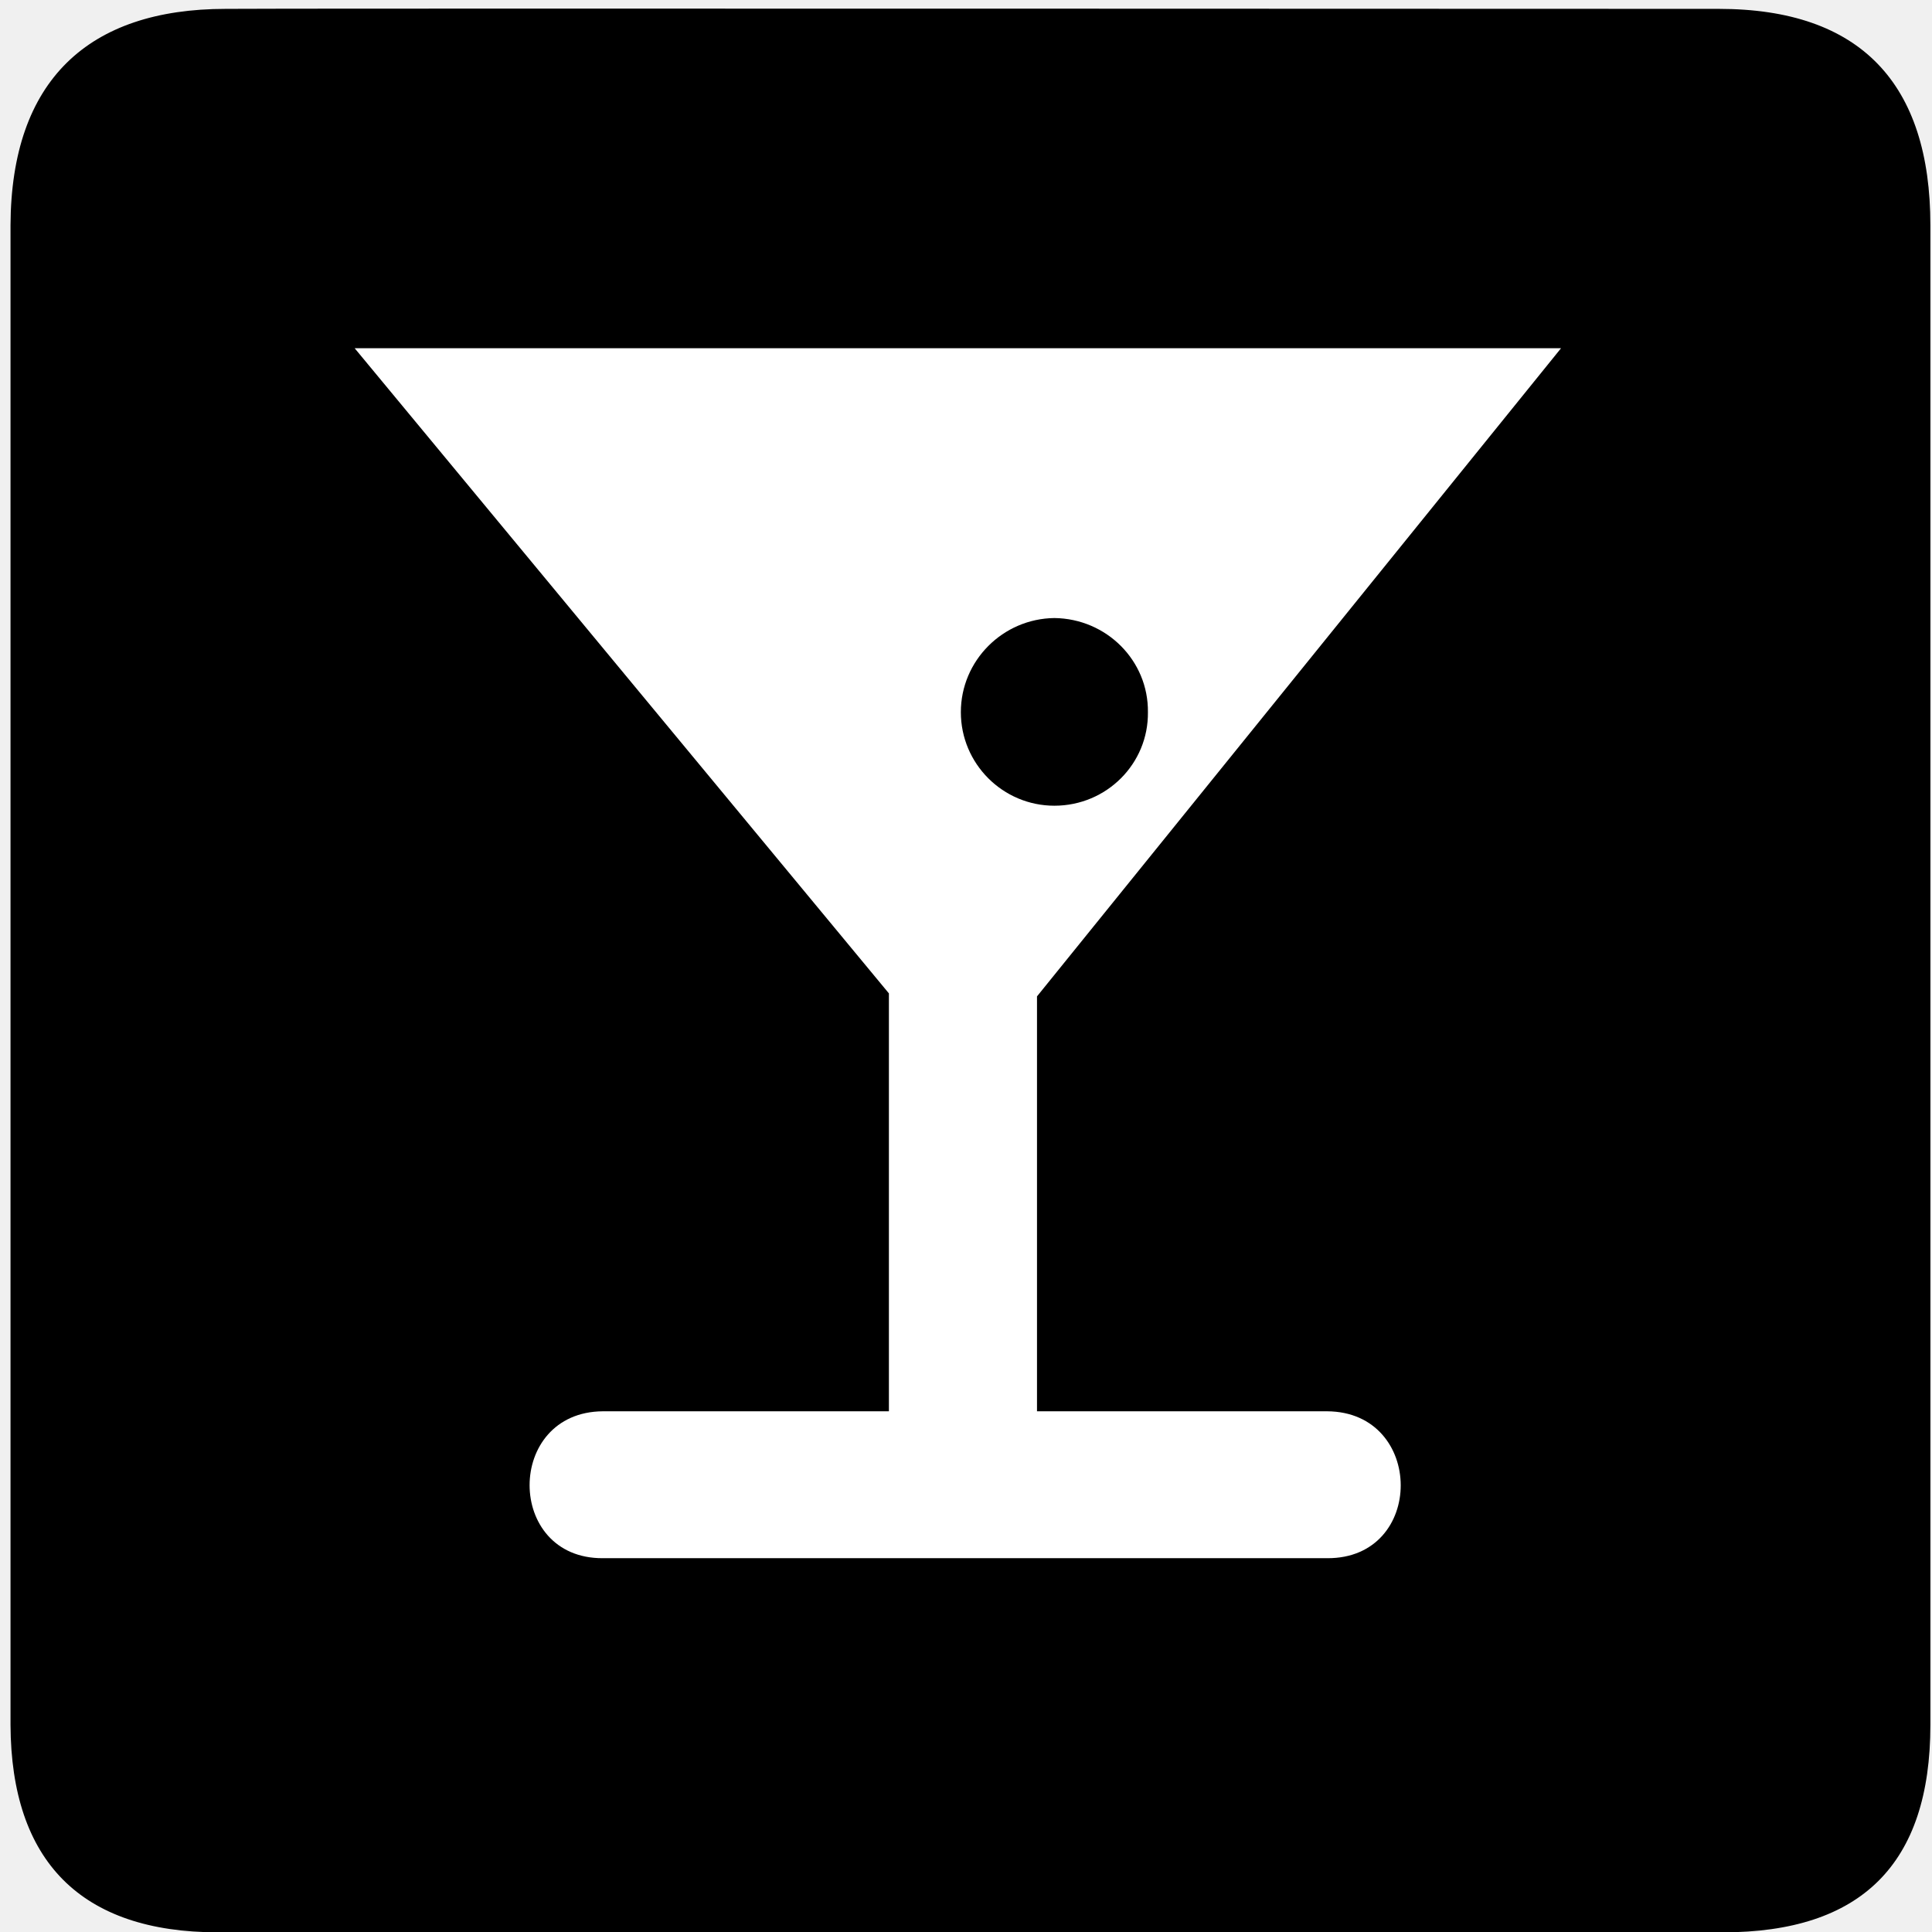
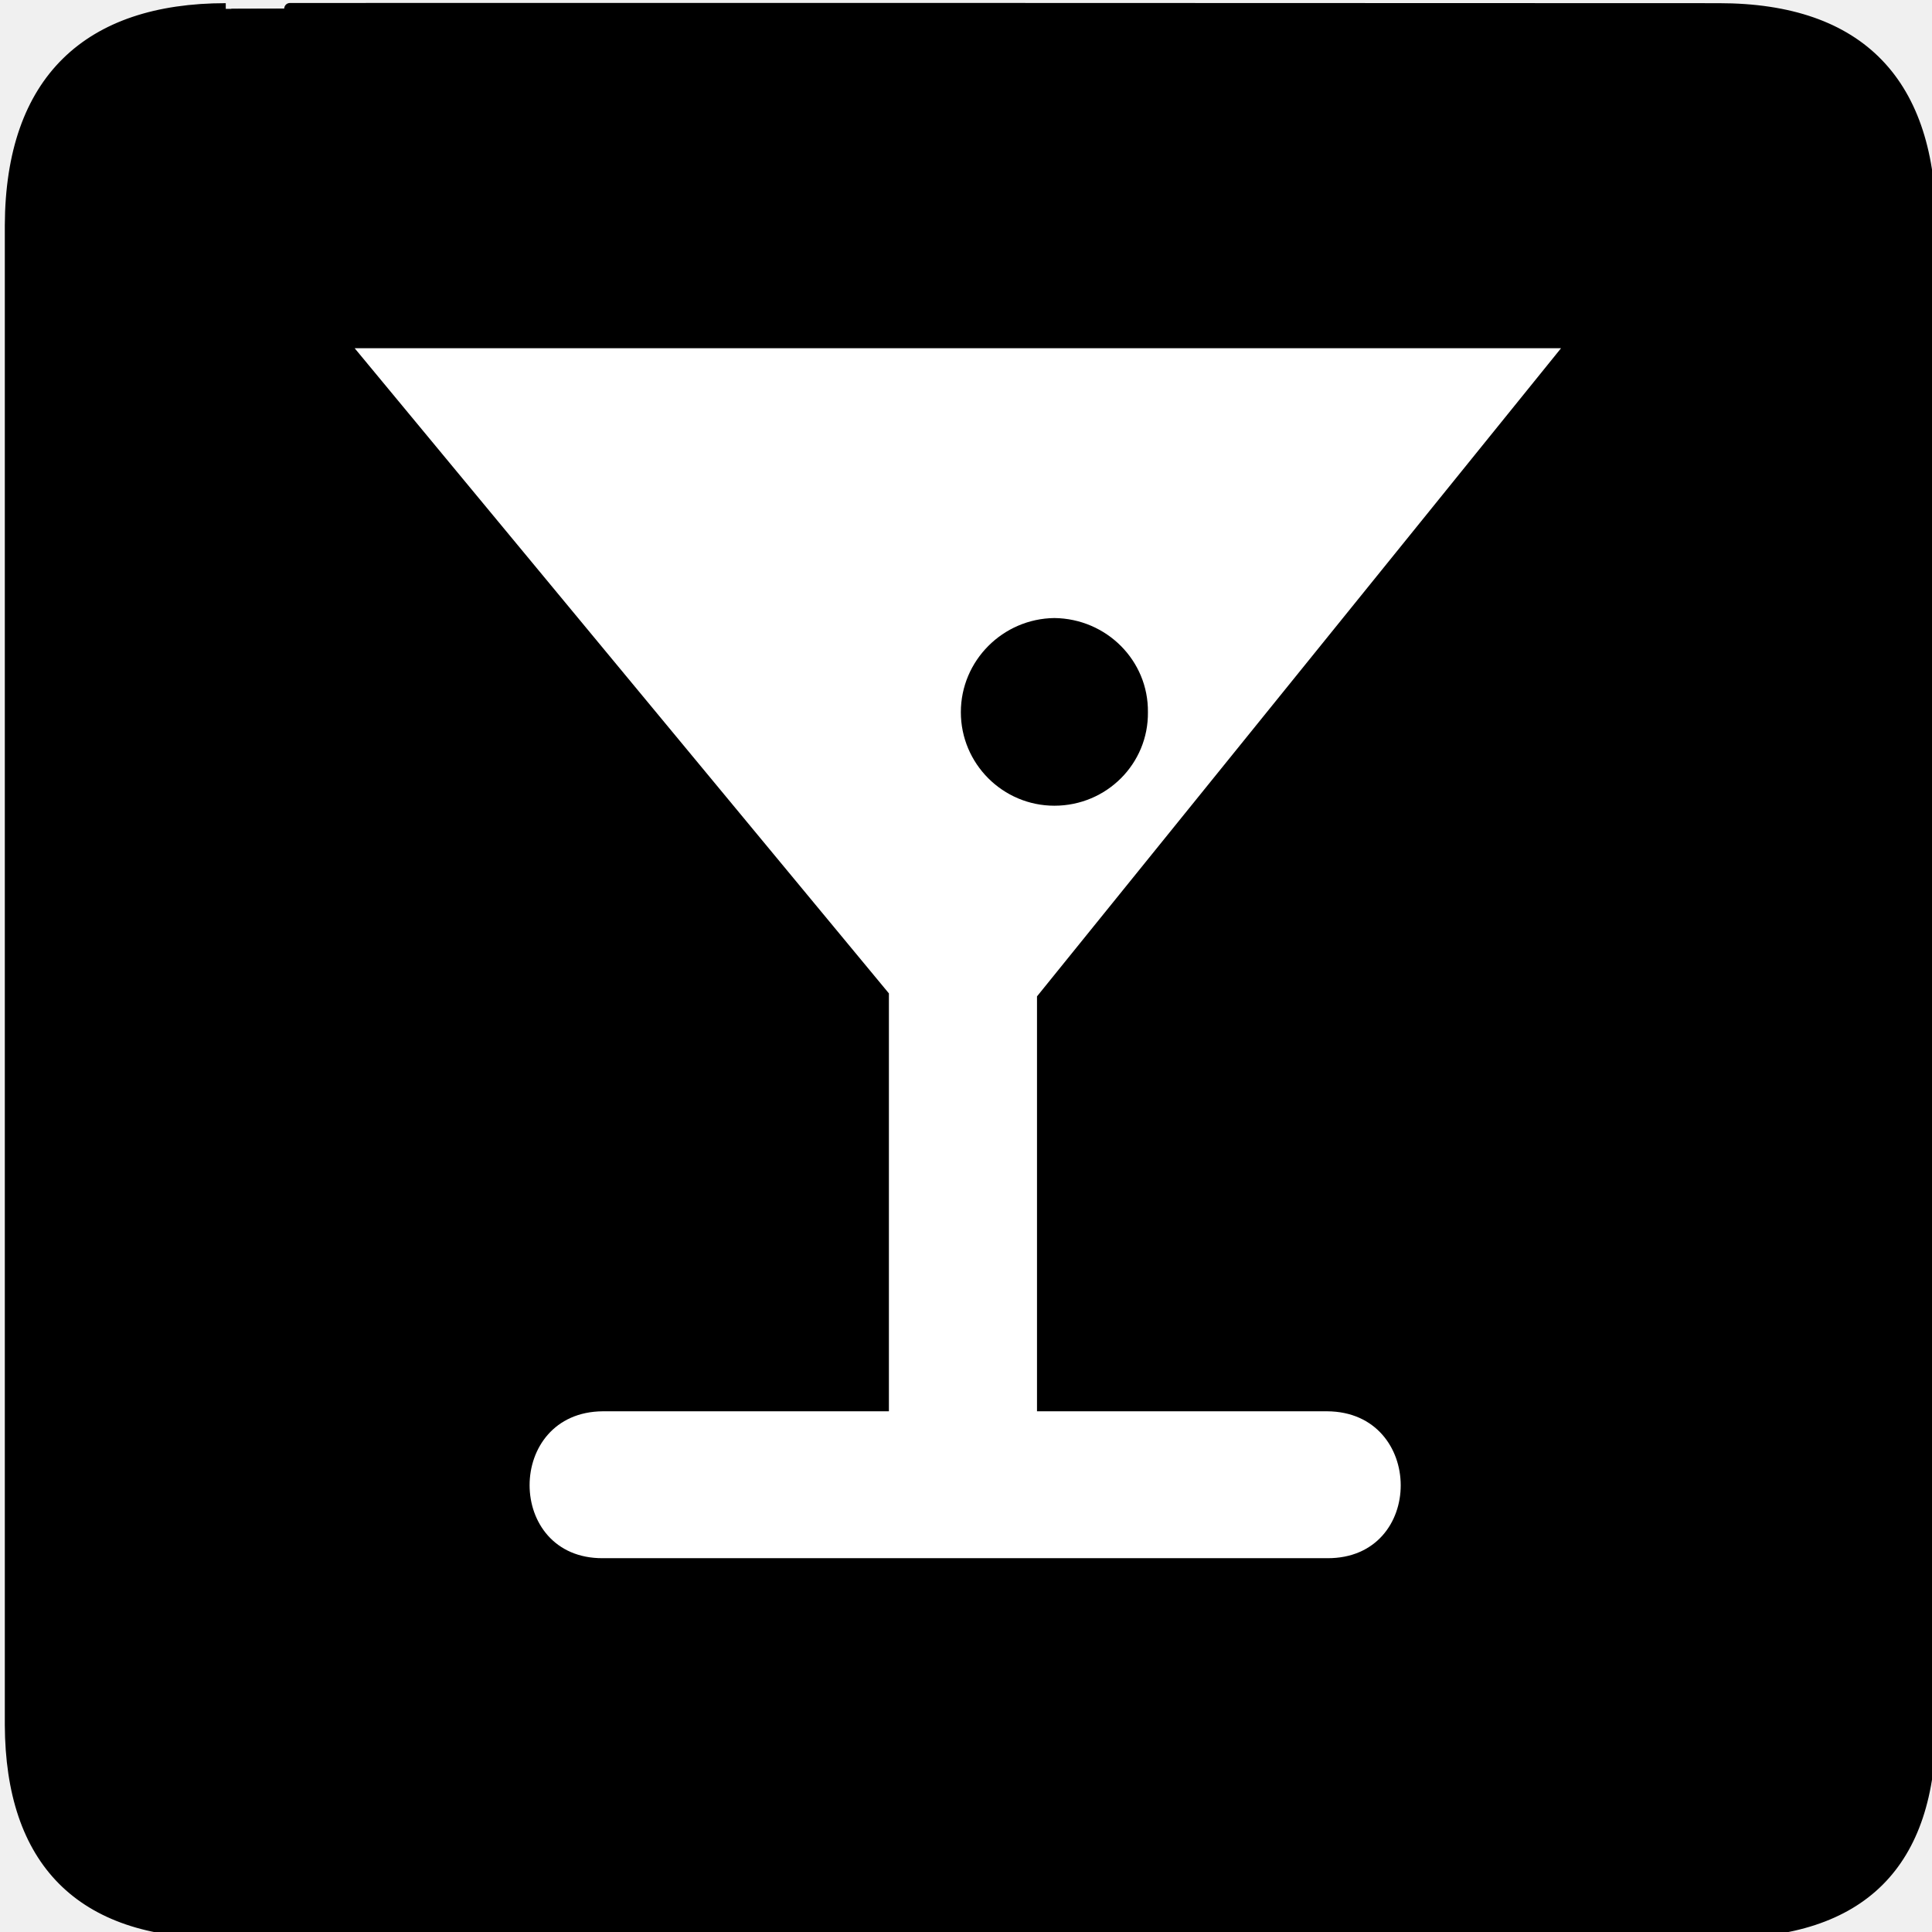
<svg xmlns="http://www.w3.org/2000/svg" version="1.1" baseProfile="full" width="89.928px" id="pub" viewBox="0 0 580 580">
  <g style="fill-rule: nonzero;stroke-linecap:butt;">
-     <path style="fill:#7777777;stroke:none;stroke-width:0.28;stroke-linejoin:bevel" d="M 67.776,2.663 C 26.556,2.663 3.336,24.082 3.156,67.642 L 3.156,517.819 C 3.336,558.679 24.216,580.099 65.436,580.099 L 517.233,580.099 C 558.633,580.099 579.513,559.759 579.513,517.819 L 579.513,67.642 C 579.513,25.162 558.633,2.663 515.973,2.663 C 515.973,2.663 67.776,2.483 67.776,2.663 z " />
-     <path style="fill:none;stroke:#7777777;stroke-width:3.42;stroke-linejoin:miter" d="M 67.776,2.663 C 26.556,2.663 3.336,24.082 3.156,67.642 L 3.156,517.819 C 3.336,558.679 24.216,580.099 65.436,580.099 L 517.233,580.099 C 558.633,580.099 579.513,559.759 579.513,517.819 L 579.513,67.642 C 579.513,25.162 558.633,2.663 515.973,2.663 C 515.973,2.663 67.776,2.483 67.776,2.663" />
-     <path style="fill:#ffffff;stroke:none;stroke-width:3.42;stroke-linejoin:bevel" d="M 106.476,104.542 L 468.633,104.542 L 311.314,299.121 L 311.314,423.68 L 398.434,423.68 C 427.774,423.86 427.954,467.96 398.434,467.78 L 180.995,467.78 C 151.655,467.96 151.655,423.86 180.995,423.68 L 266.855,423.68 L 266.855,298.221 L 106.476,104.542 z " />
-     <path style="fill:#7777777;stroke:none;stroke-width:3.42;stroke-linejoin:bevel" d="M 316.534,241.881 C 332.194,241.881 344.794,229.281 344.614,213.801 C 344.794,198.321 332.194,185.721 316.534,185.541 C 301.054,185.721 288.454,198.321 288.454,213.801 C 288.454,229.281 301.054,241.881 316.534,241.881 z " />
+     <path style="fill:black;stroke:none;stroke-width:0.28;stroke-linejoin:bevel" d="M 67.776,2.663 C 26.556,2.663 3.336,24.082 3.156,67.642 L 3.156,517.819 C 3.336,558.679 24.216,580.099 65.436,580.099 L 517.233,580.099 C 558.633,580.099 579.513,559.759 579.513,517.819 L 579.513,67.642 C 579.513,25.162 558.633,2.663 515.973,2.663 C 515.973,2.663 67.776,2.483 67.776,2.663 z " />
+     <path style="fill:none;stroke:black;stroke-width:3.42;stroke-linejoin:miter" d="M 67.776,2.663 C 26.556,2.663 3.336,24.082 3.156,67.642 L 3.156,517.819 C 3.336,558.679 24.216,580.099 65.436,580.099 L 517.233,580.099 C 558.633,580.099 579.513,559.759 579.513,517.819 L 579.513,67.642 C 579.513,25.162 558.633,2.663 515.973,2.663 C 515.973,2.663 67.776,2.483 67.776,2.663" />
+     <path style="fill:white;stroke:none;stroke-width:3.42;stroke-linejoin:bevel" d="M 106.476,104.542 L 468.633,104.542 L 311.314,299.121 L 311.314,423.68 L 398.434,423.68 C 427.774,423.86 427.954,467.96 398.434,467.78 L 180.995,467.78 C 151.655,467.96 151.655,423.86 180.995,423.68 L 266.855,423.68 L 266.855,298.221 L 106.476,104.542 z " />
+     <path style="fill:black;stroke:none;stroke-width:3.42;stroke-linejoin:bevel" d="M 316.534,241.881 C 332.194,241.881 344.794,229.281 344.614,213.801 C 344.794,198.321 332.194,185.721 316.534,185.541 C 301.054,185.721 288.454,198.321 288.454,213.801 C 288.454,229.281 301.054,241.881 316.534,241.881 z " />
  </g>
</svg>
